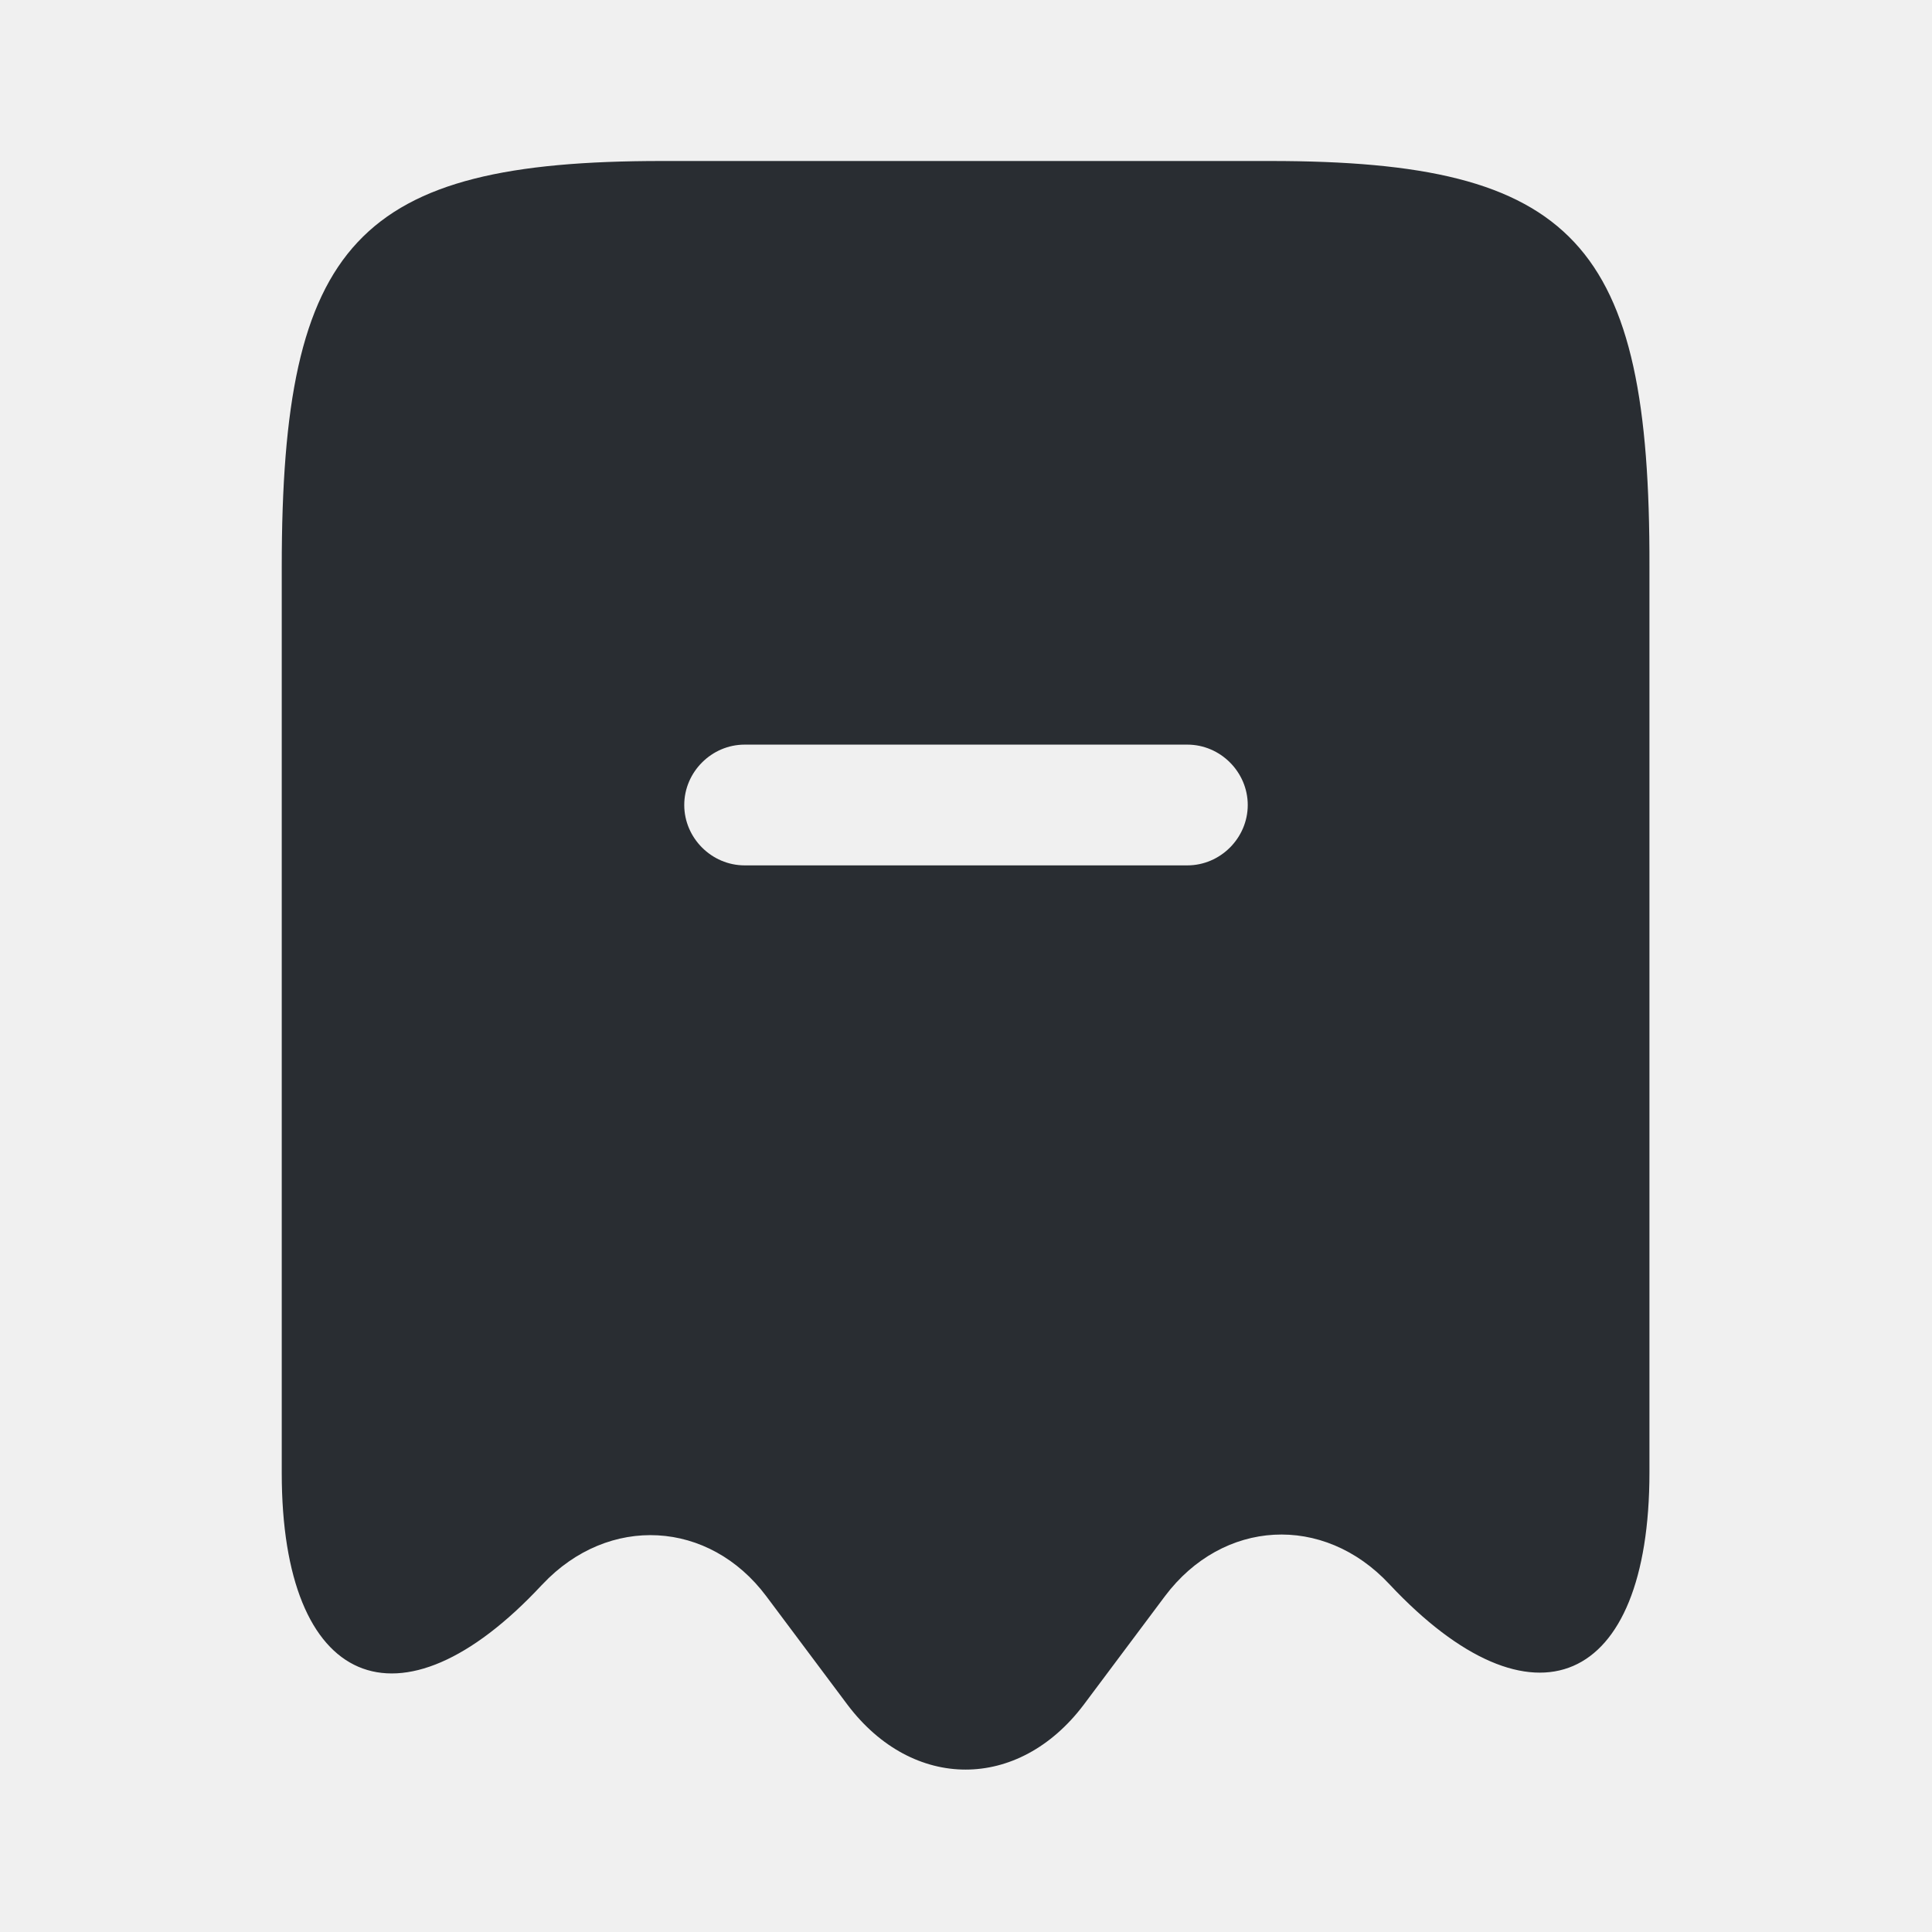
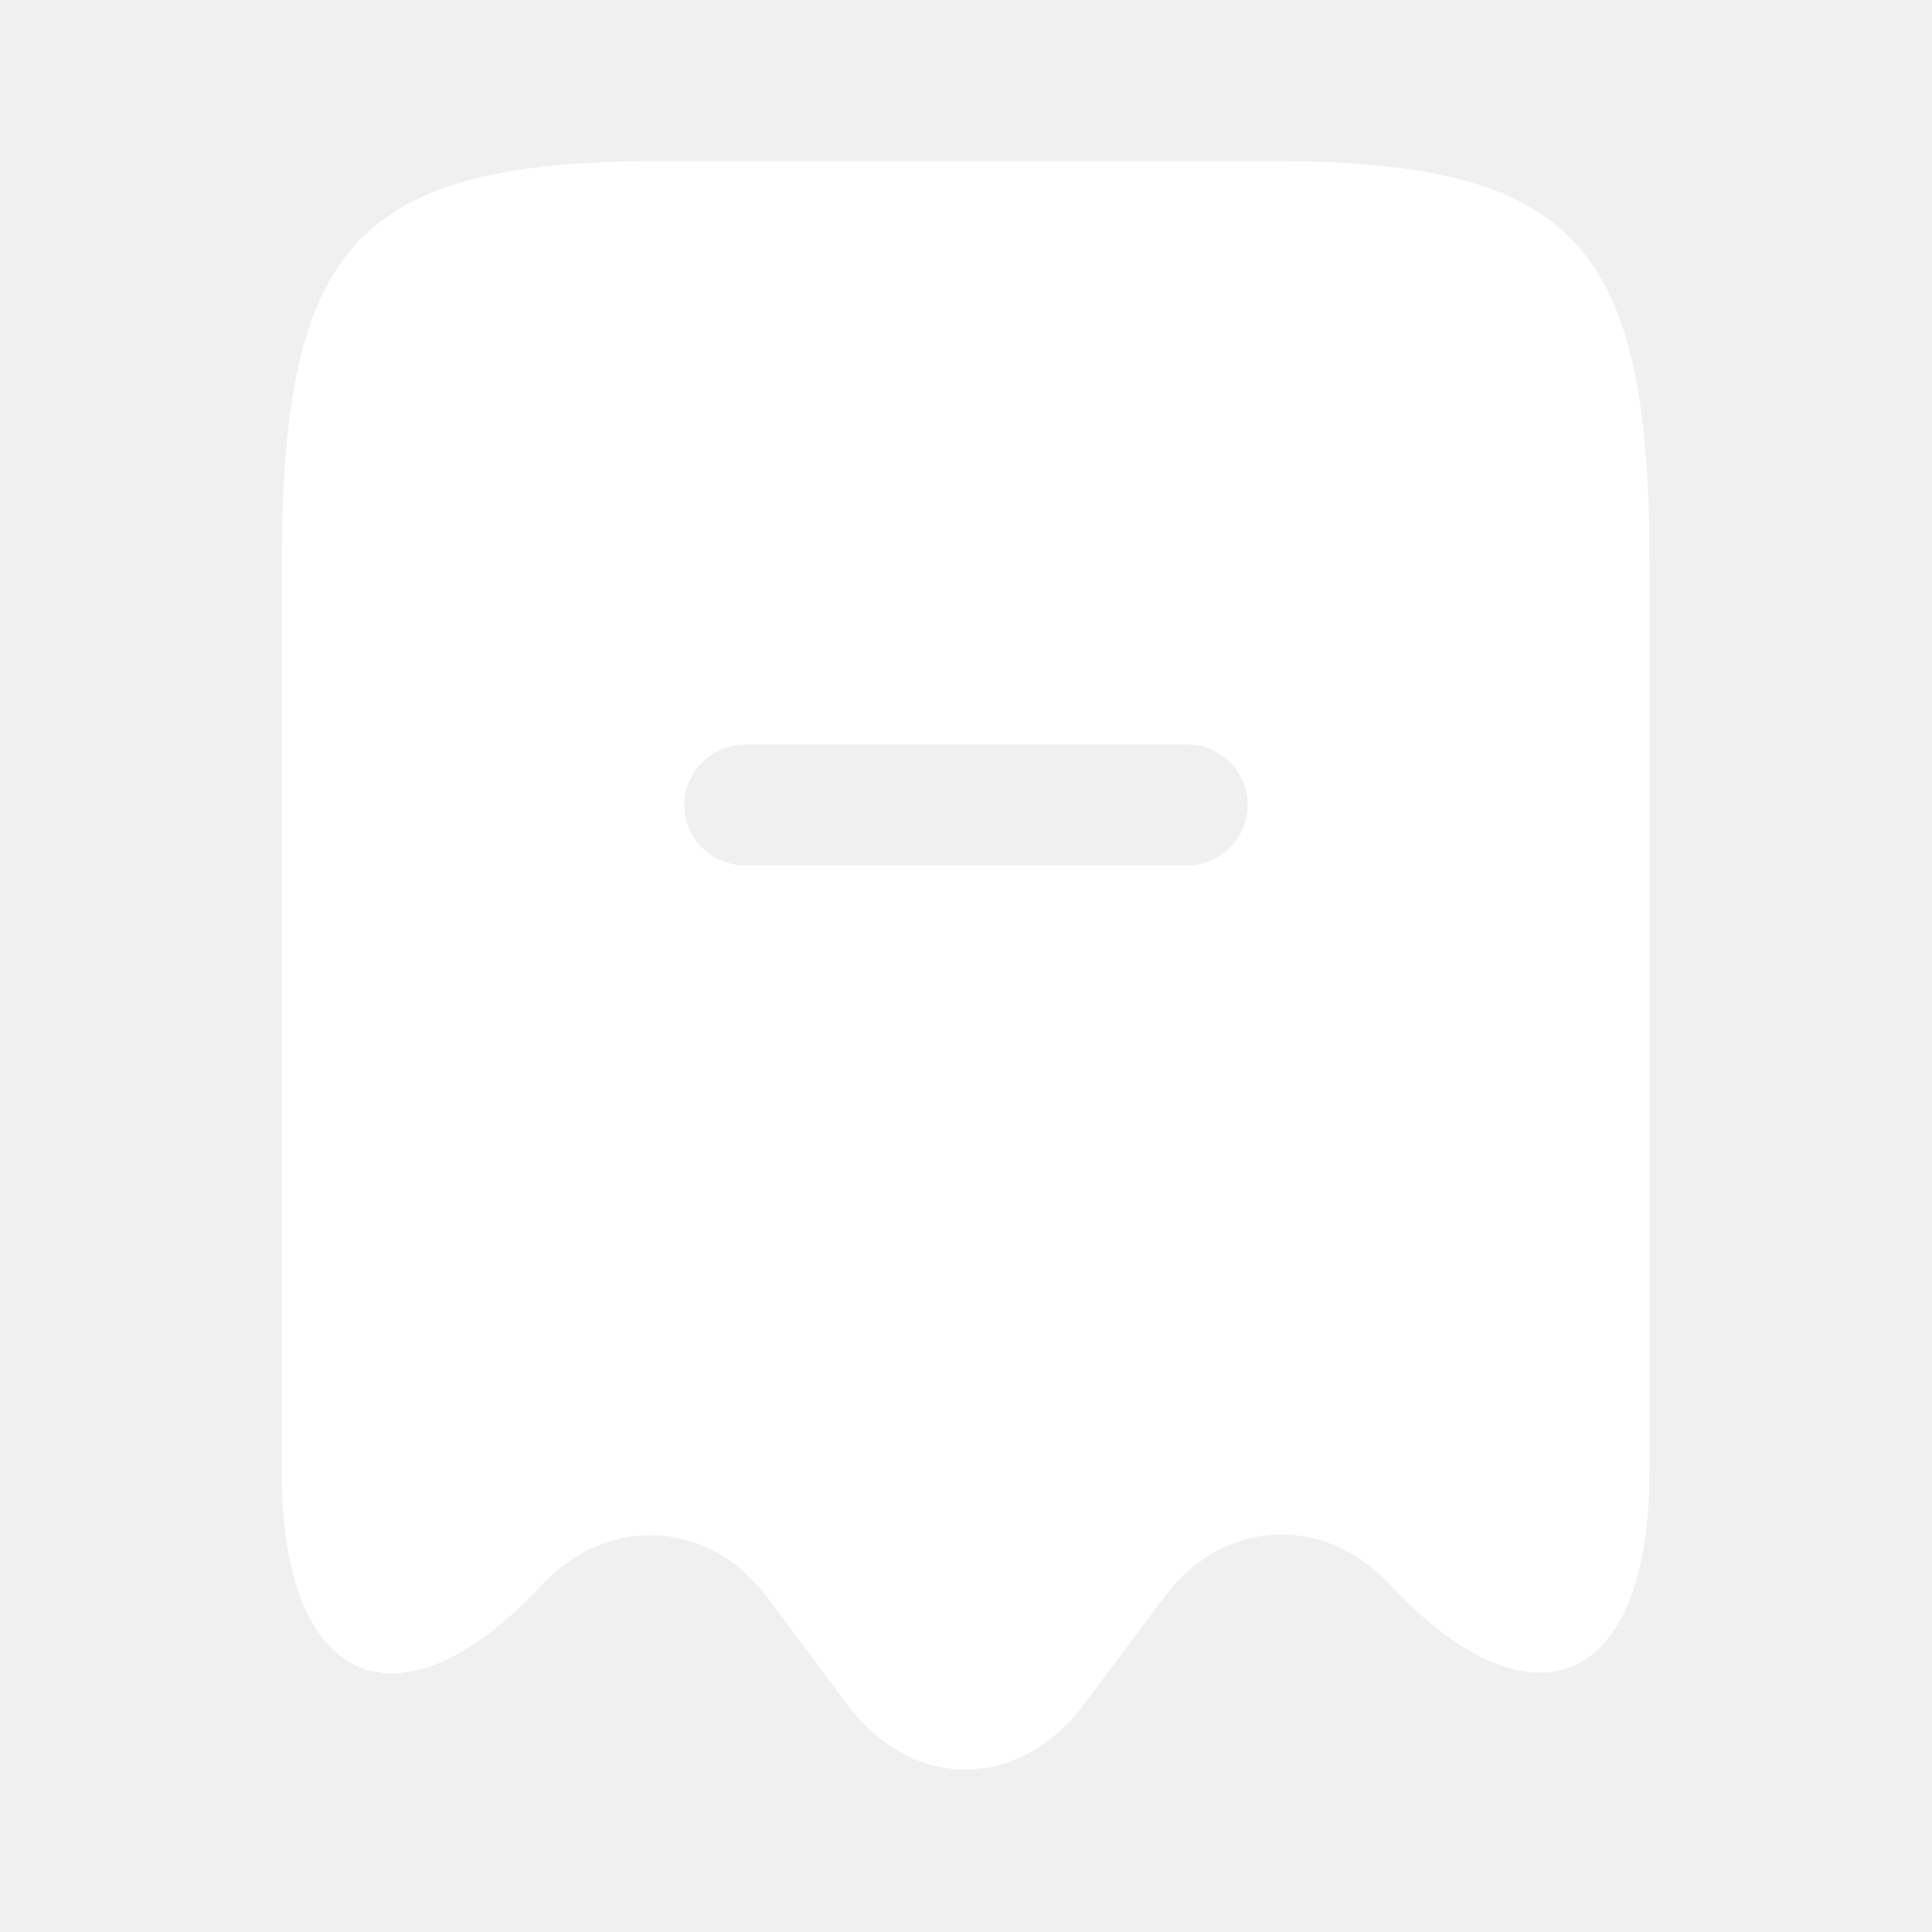
<svg xmlns="http://www.w3.org/2000/svg" viewBox="0 0 24 24" fill="none">
-   <g id="SVGRepo_bgCarrier" stroke-width="0" />
-   <g id="SVGRepo_tracerCarrier" stroke-linecap="round" stroke-linejoin="round" />
-   <g id="SVGRepo_iconCarrier">
-     <path d="M15.78 2H8.22C4.44 2 3.5 3.01 3.5 7.04V18.3C3.5 20.96 4.96 21.59 6.73 19.69L6.74 19.68C7.56 18.81 8.81 18.88 9.52 19.83L10.53 21.18C11.34 22.25 12.65 22.25 13.46 21.18L14.47 19.83C15.19 18.87 16.44 18.8 17.26 19.68C19.04 21.58 20.49 20.95 20.49 18.29V7.04C20.5 3.01 19.56 2 15.78 2ZM14.75 10.75H9.25C8.84 10.75 8.5 10.41 8.5 10C8.5 9.59 8.84 9.25 9.25 9.25H14.75C15.16 9.25 15.5 9.59 15.5 10C15.5 10.41 15.16 10.75 14.75 10.75Z" fill="#292D32" />
-   </g>
+   <path d="M15.78 2H8.22C4.44 2 3.5 3.01 3.5 7.04V18.3C3.5 20.96 4.96 21.59 6.73 19.69L6.74 19.68C7.56 18.81 8.81 18.88 9.52 19.83L10.53 21.18C11.34 22.25 12.65 22.25 13.46 21.18L14.47 19.83C15.19 18.87 16.44 18.8 17.26 19.68C19.04 21.58 20.49 20.95 20.49 18.29V7.04C20.5 3.01 19.56 2 15.78 2ZM14.75 10.75H9.25C8.84 10.75 8.5 10.41 8.5 10C8.5 9.59 8.84 9.25 9.25 9.25H14.75C15.16 9.25 15.5 9.59 15.5 10C15.5 10.41 15.16 10.75 14.75 10.75Z" fill="#ffffff" />
</svg>
